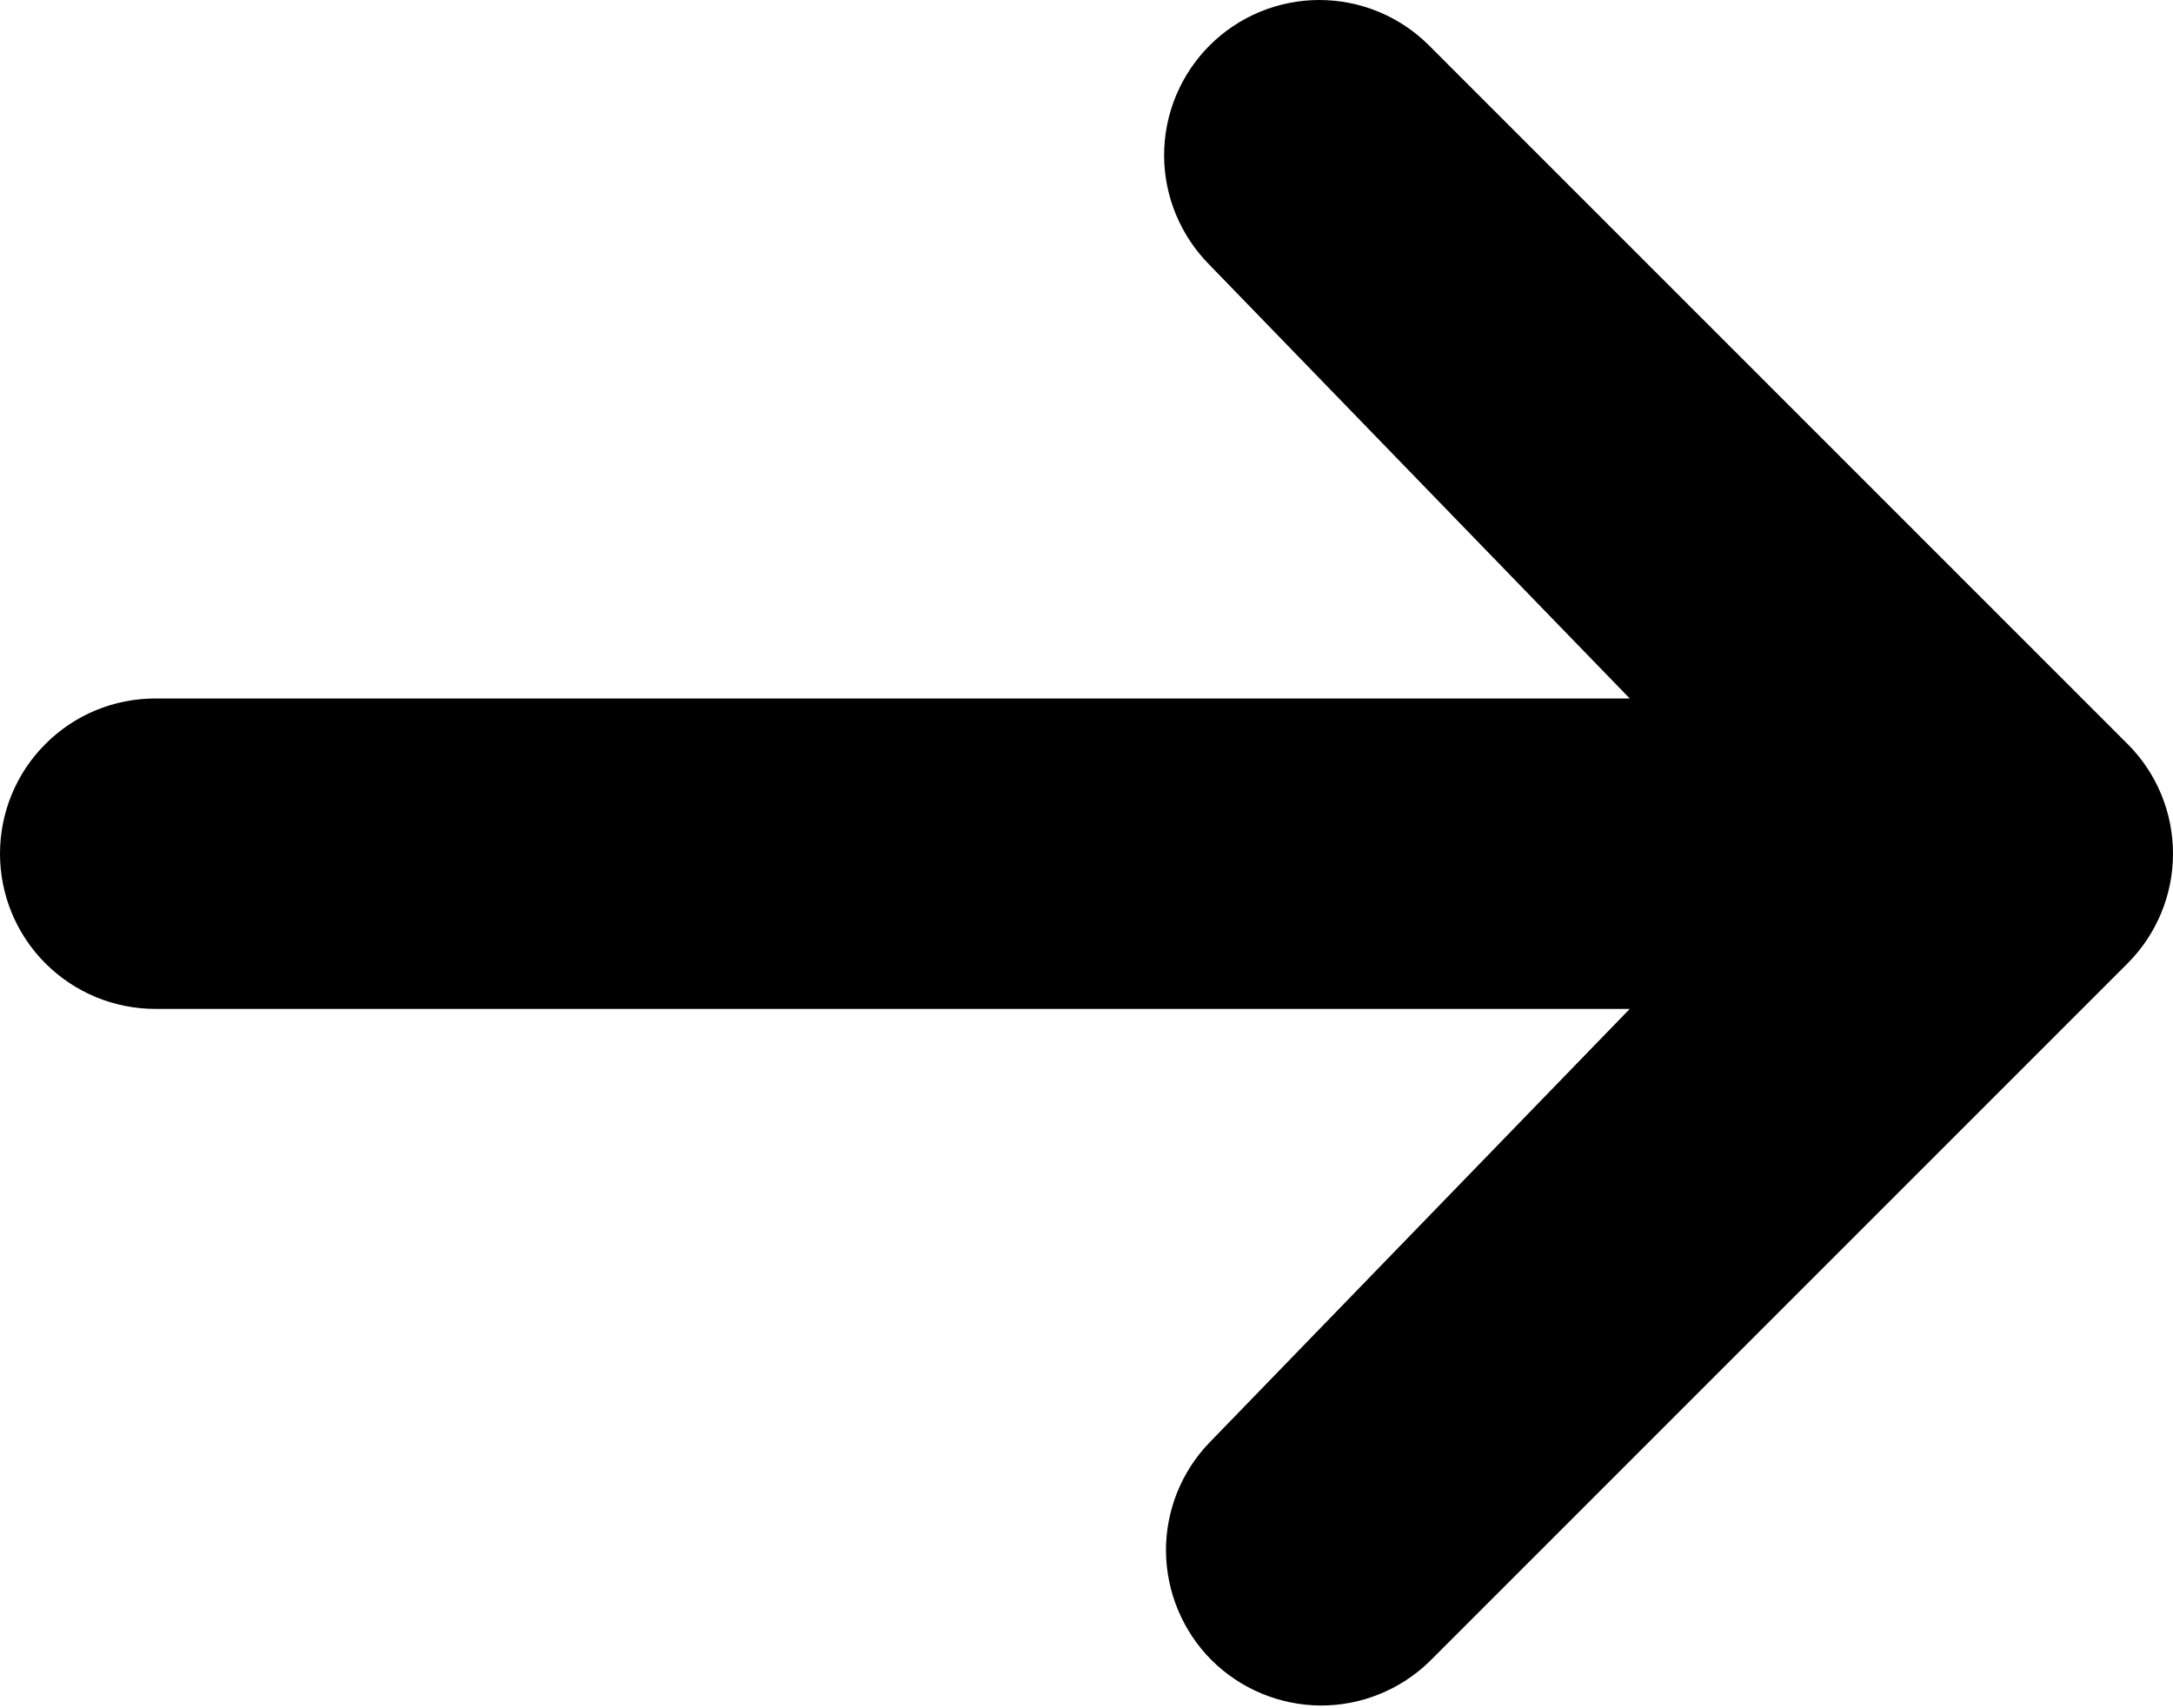
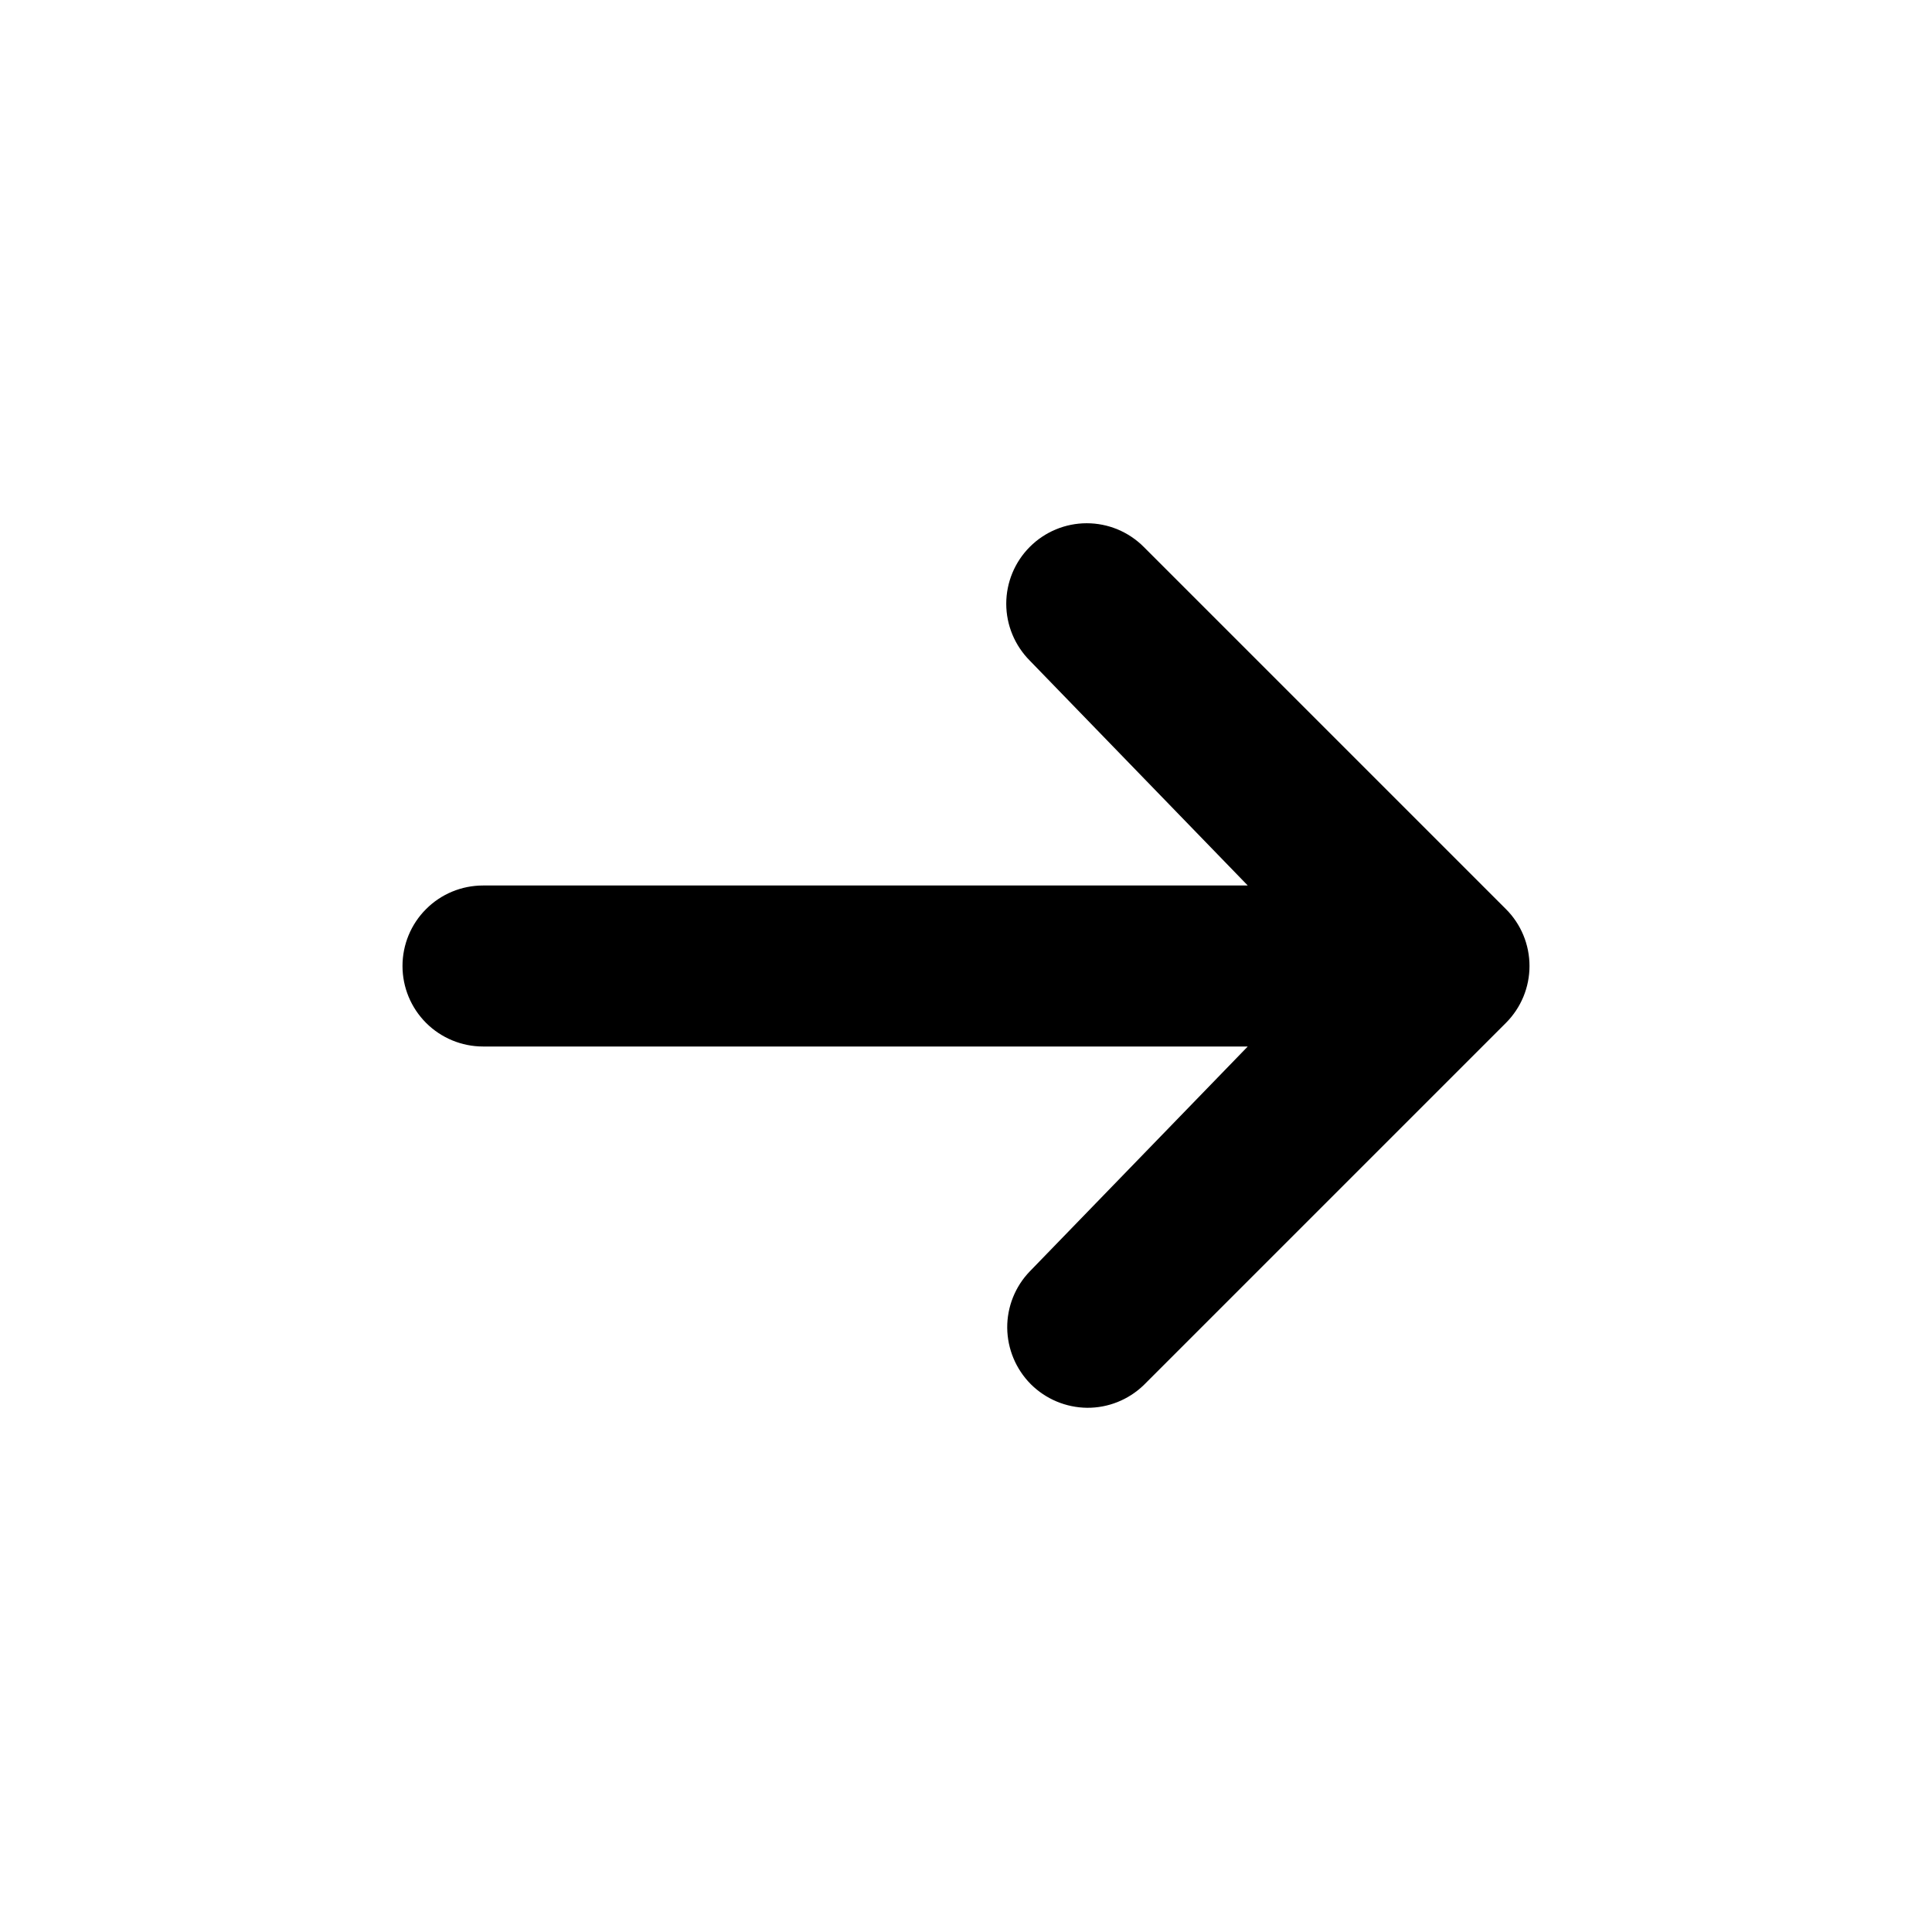
- <svg xmlns="http://www.w3.org/2000/svg" width="14" height="11" viewBox="0 0 14 11" fill="none">
+ <svg xmlns="http://www.w3.org/2000/svg" width="24" height="24" viewBox="-5 -6.5 24 24" fill="none">
  <path d="M7.793 0.293C7.981 0.105 8.235 0 8.5 0C8.765 0 9.019 0.105 9.207 0.293L13.707 4.793C13.895 4.98 14 5.235 14 5.5C14 5.765 13.895 6.019 13.707 6.207L9.207 10.707C9.018 10.889 8.766 10.99 8.504 10.988C8.241 10.985 7.991 10.88 7.805 10.695C7.62 10.509 7.515 10.258 7.512 9.996C7.51 9.734 7.611 9.481 7.793 9.293L10.5 6.5H1C0.735 6.5 0.48 6.394 0.293 6.207C0.105 6.019 0 5.765 0 5.5C0 5.235 0.105 4.98 0.293 4.793C0.48 4.605 0.735 4.5 1 4.5H10.5L7.793 1.707C7.606 1.519 7.5 1.265 7.5 1C7.5 0.735 7.606 0.48 7.793 0.293Z" fill="black" />
</svg>
